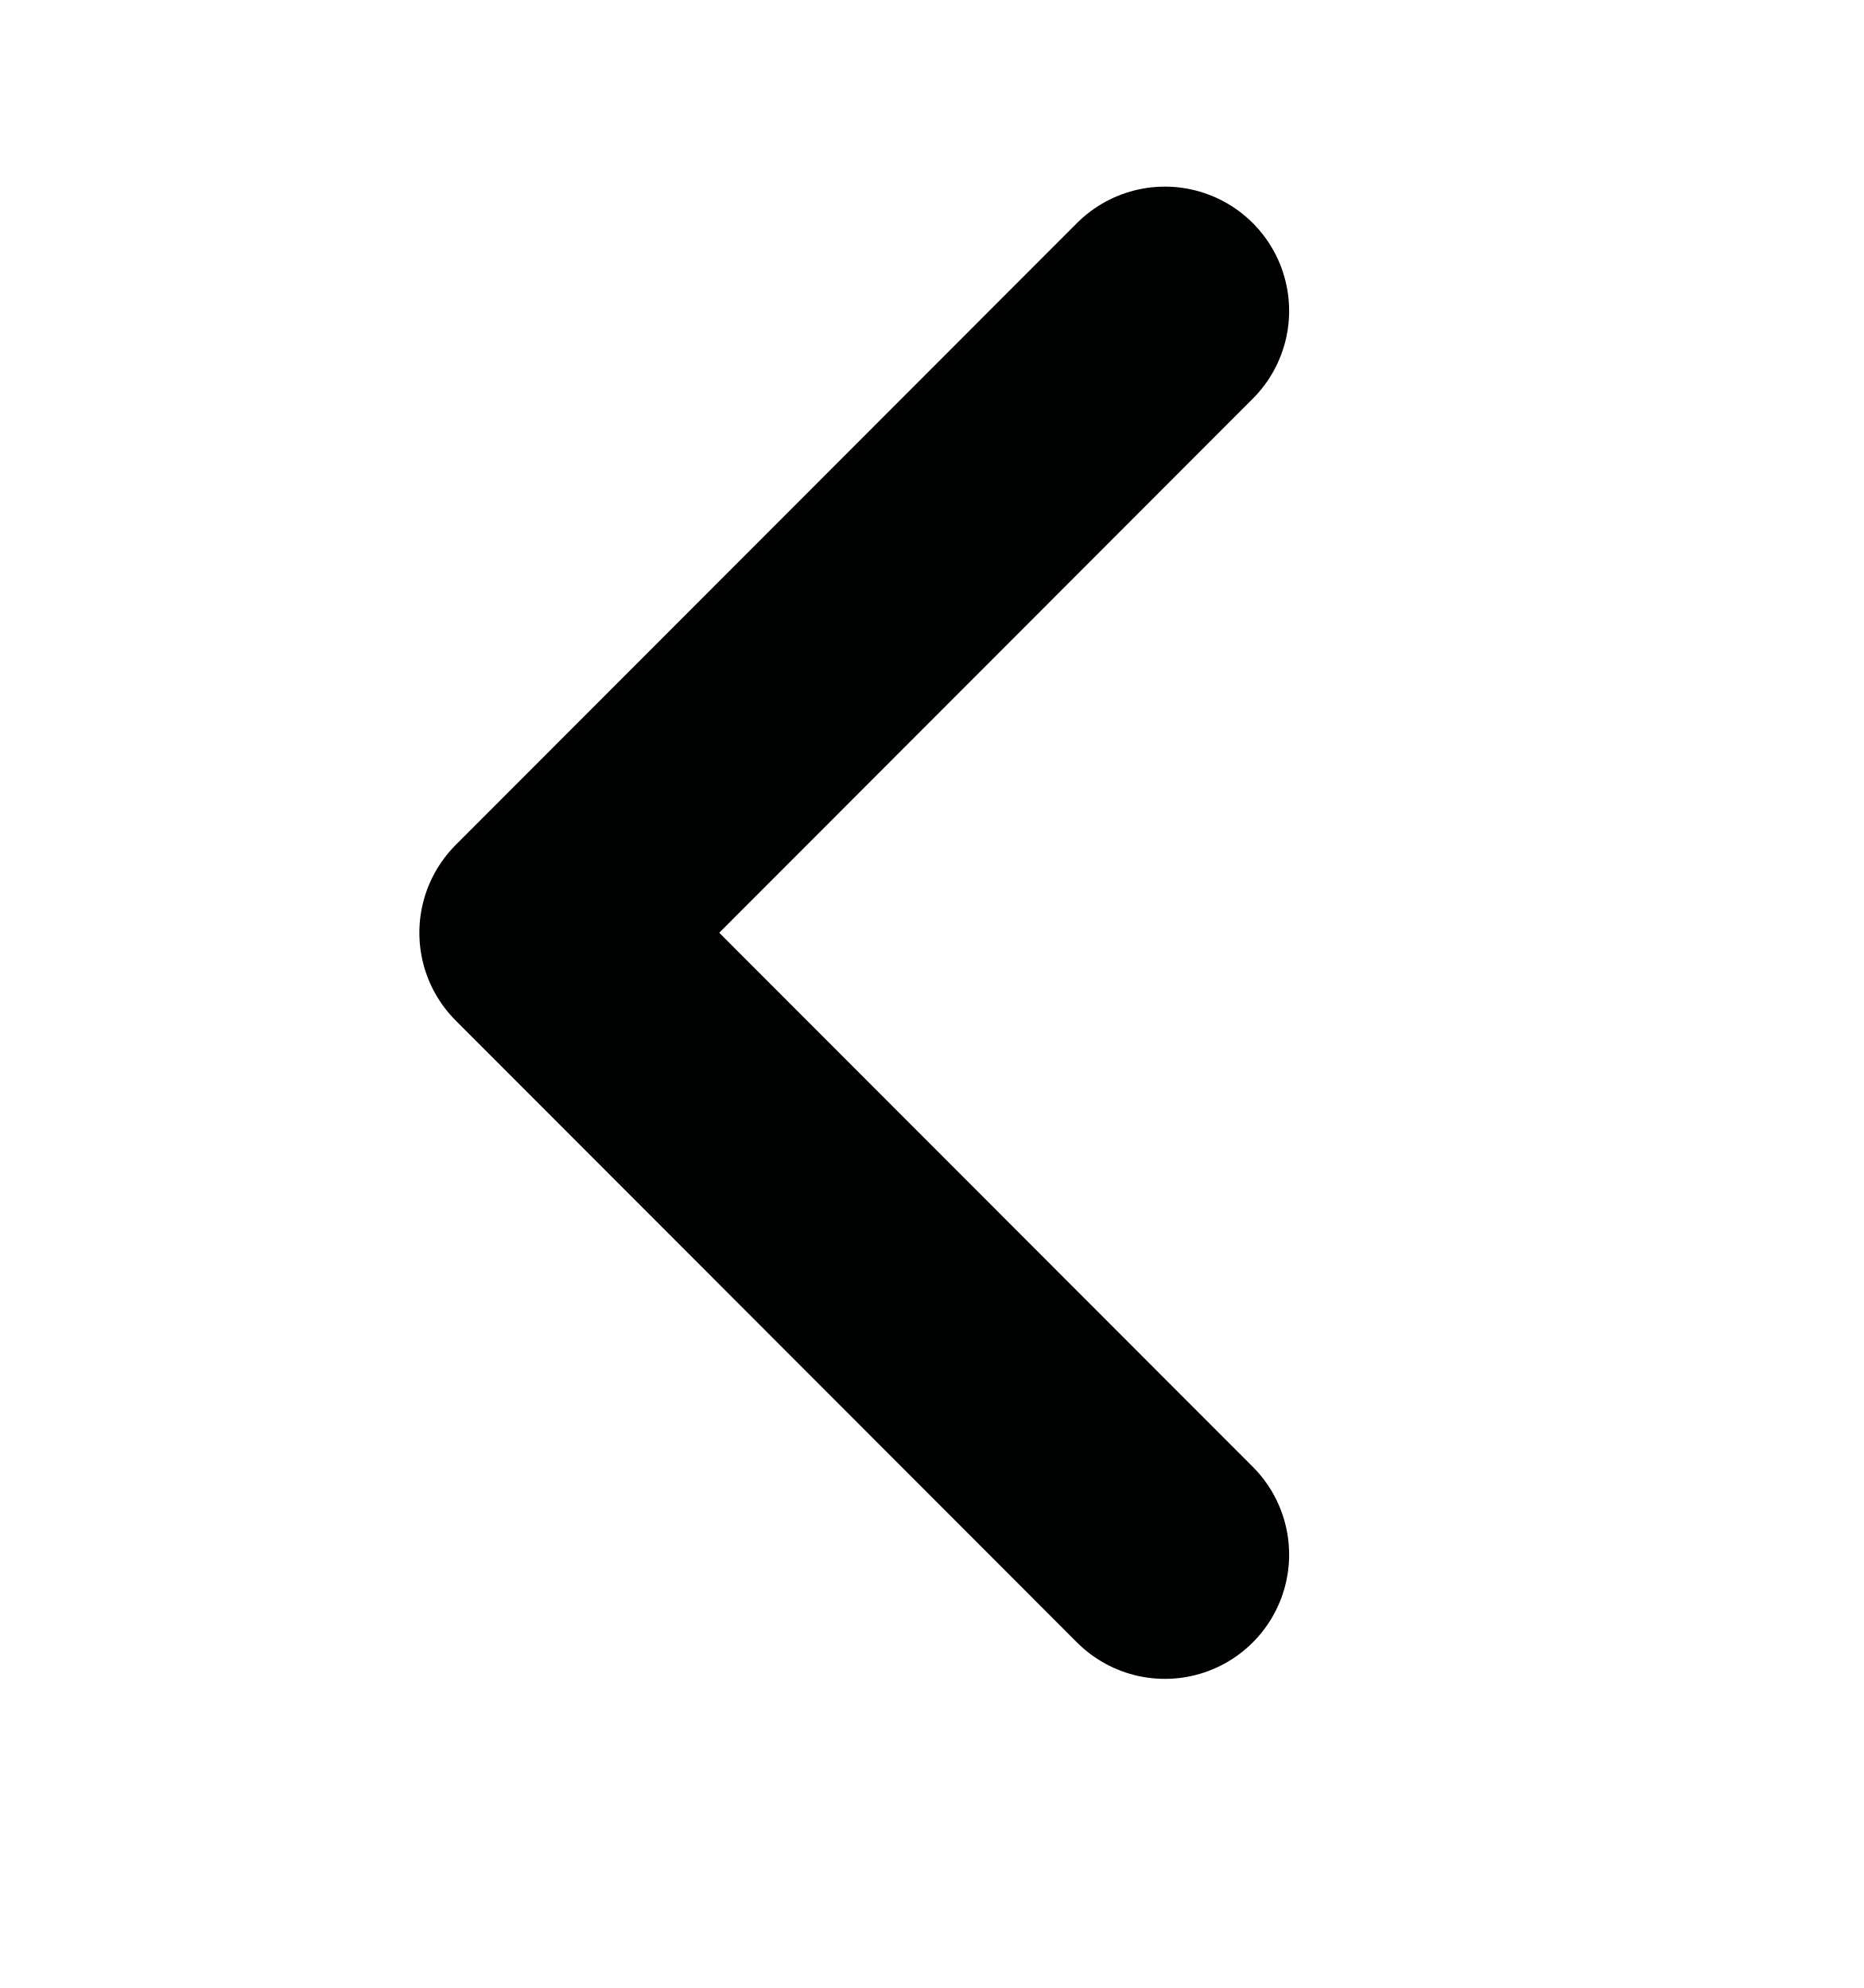
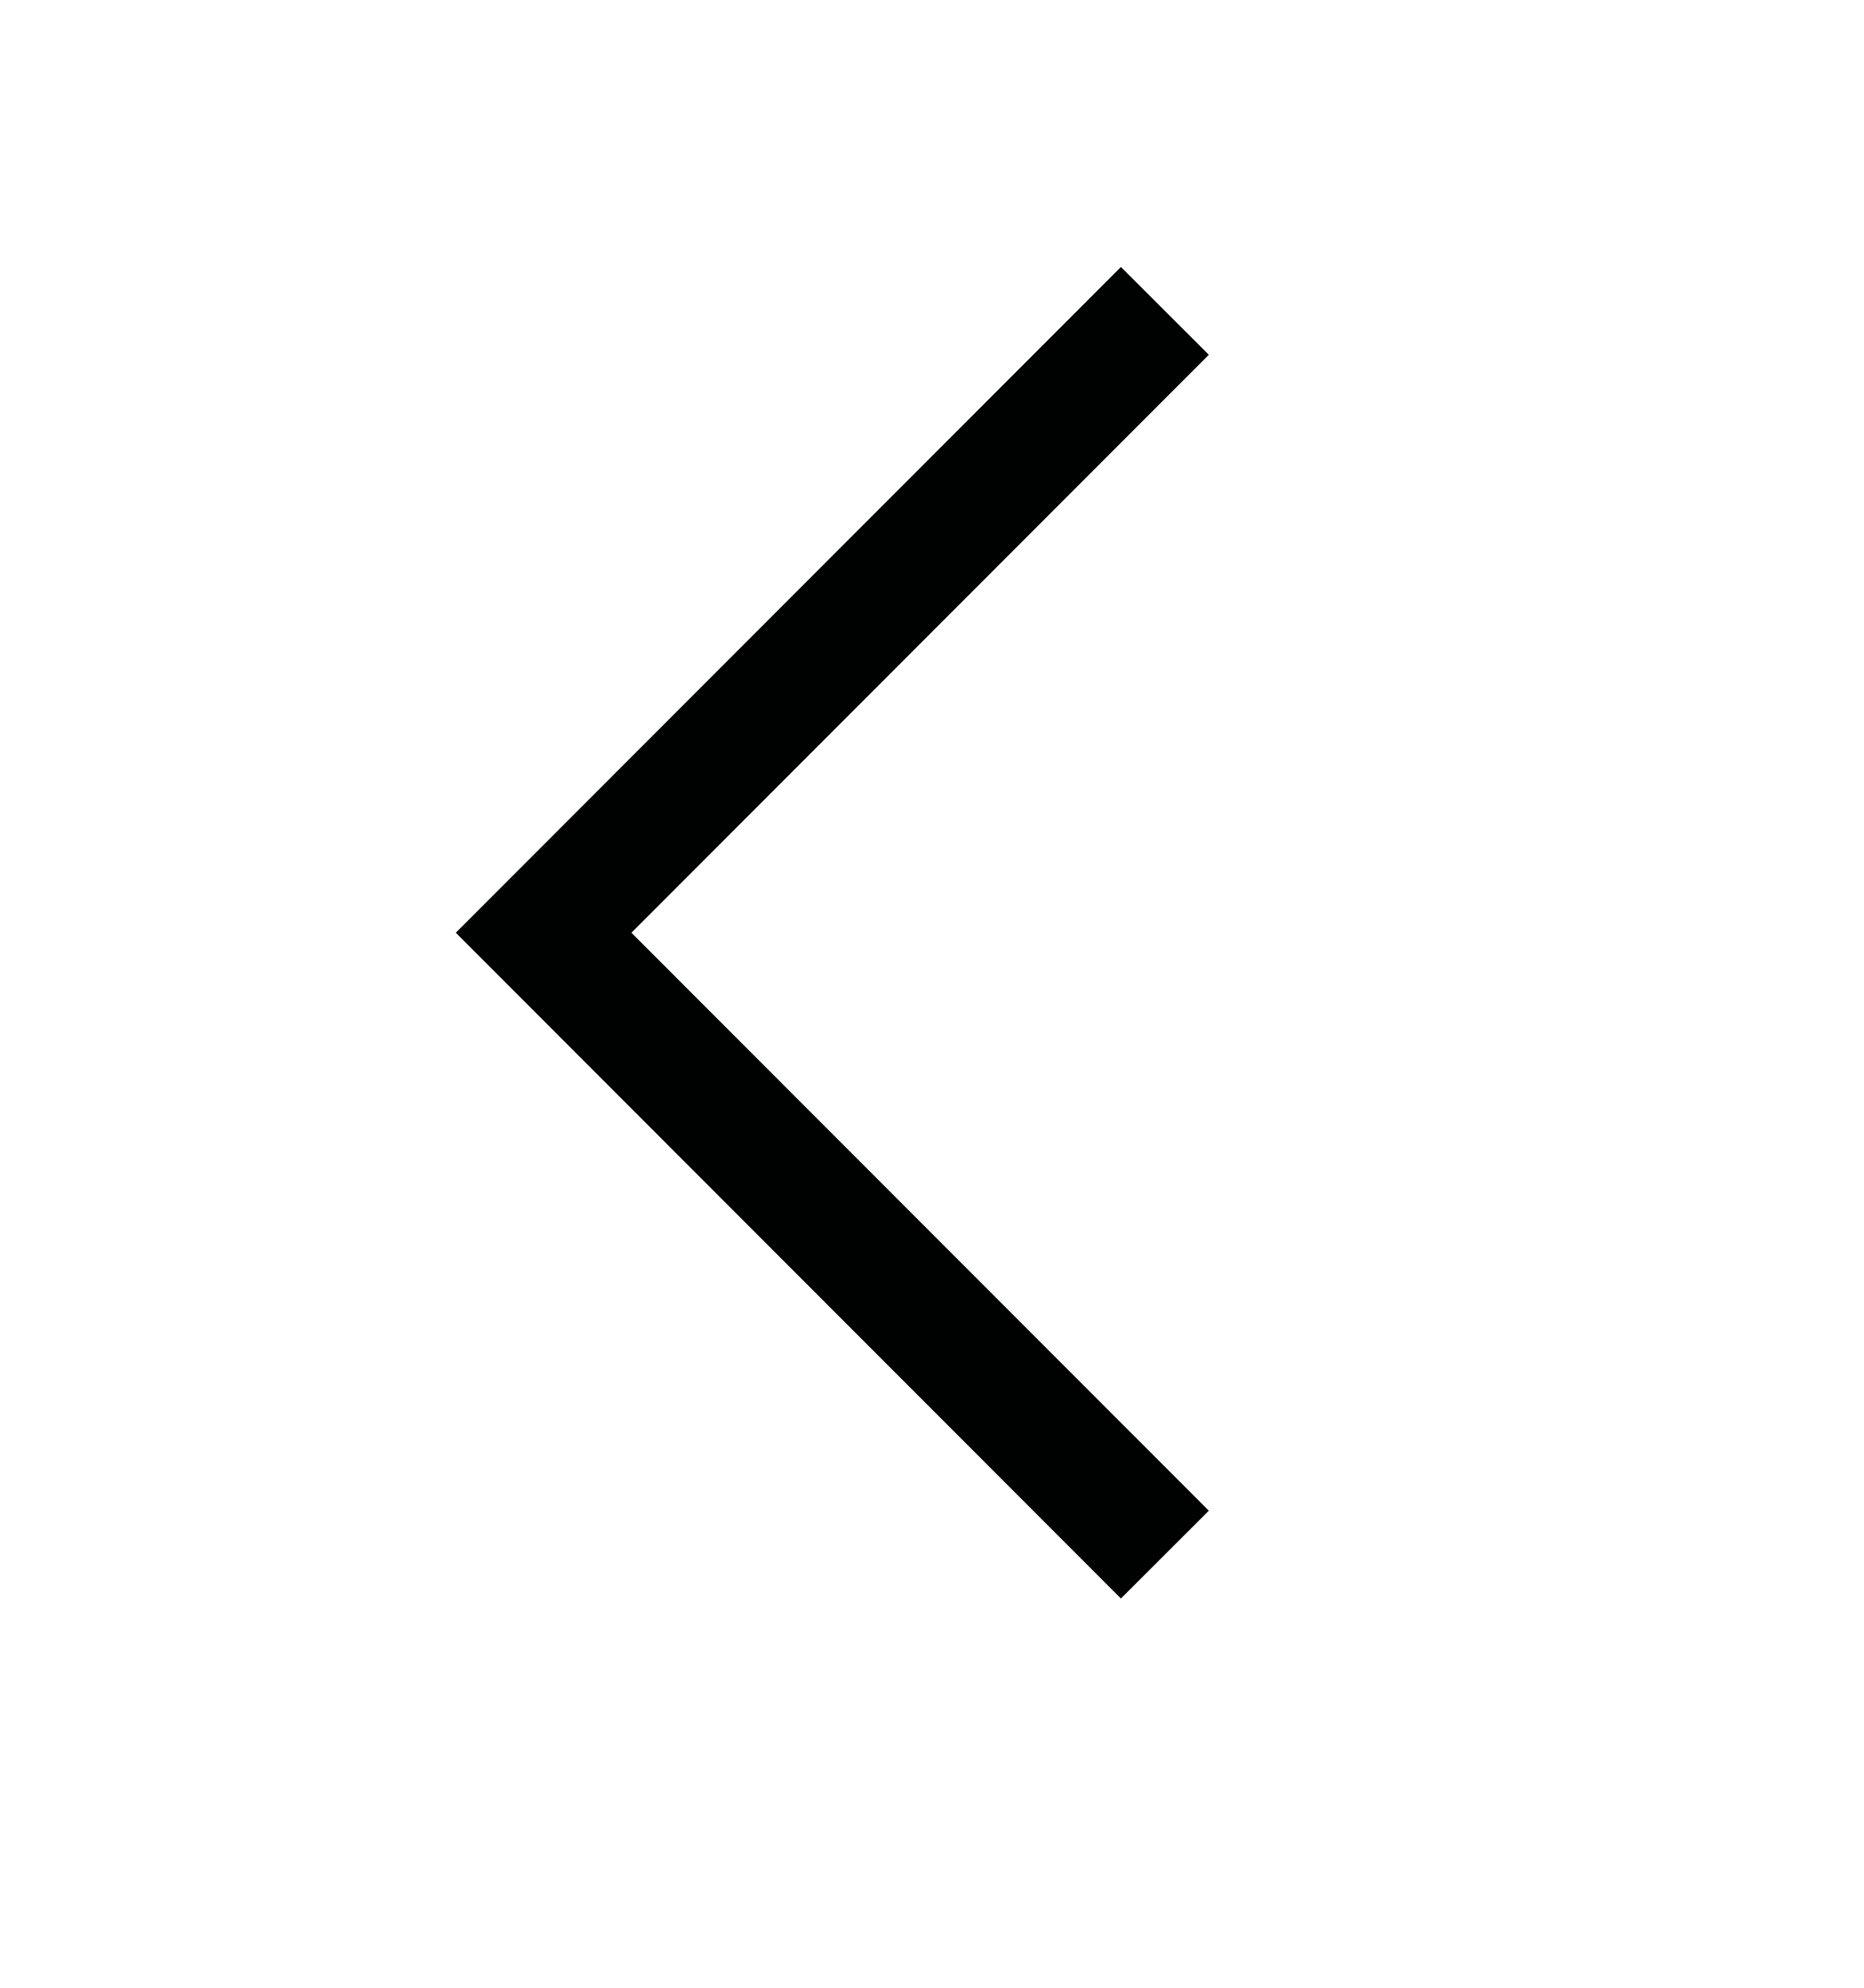
<svg xmlns="http://www.w3.org/2000/svg" width="15" height="16" viewBox="0 0 15 16" fill="none">
-   <path d="M9.375 2.502L4.375 7.507L9.375 12.512" stroke="#000201" stroke-width="2" stroke-linecap="round" stroke-linejoin="round" />
+   <path d="M9.375 2.502L4.375 7.507L9.375 12.512" stroke="#000201" strokeWidth="2" strokeLinecap="round" strokeLinejoin="round" />
</svg>
